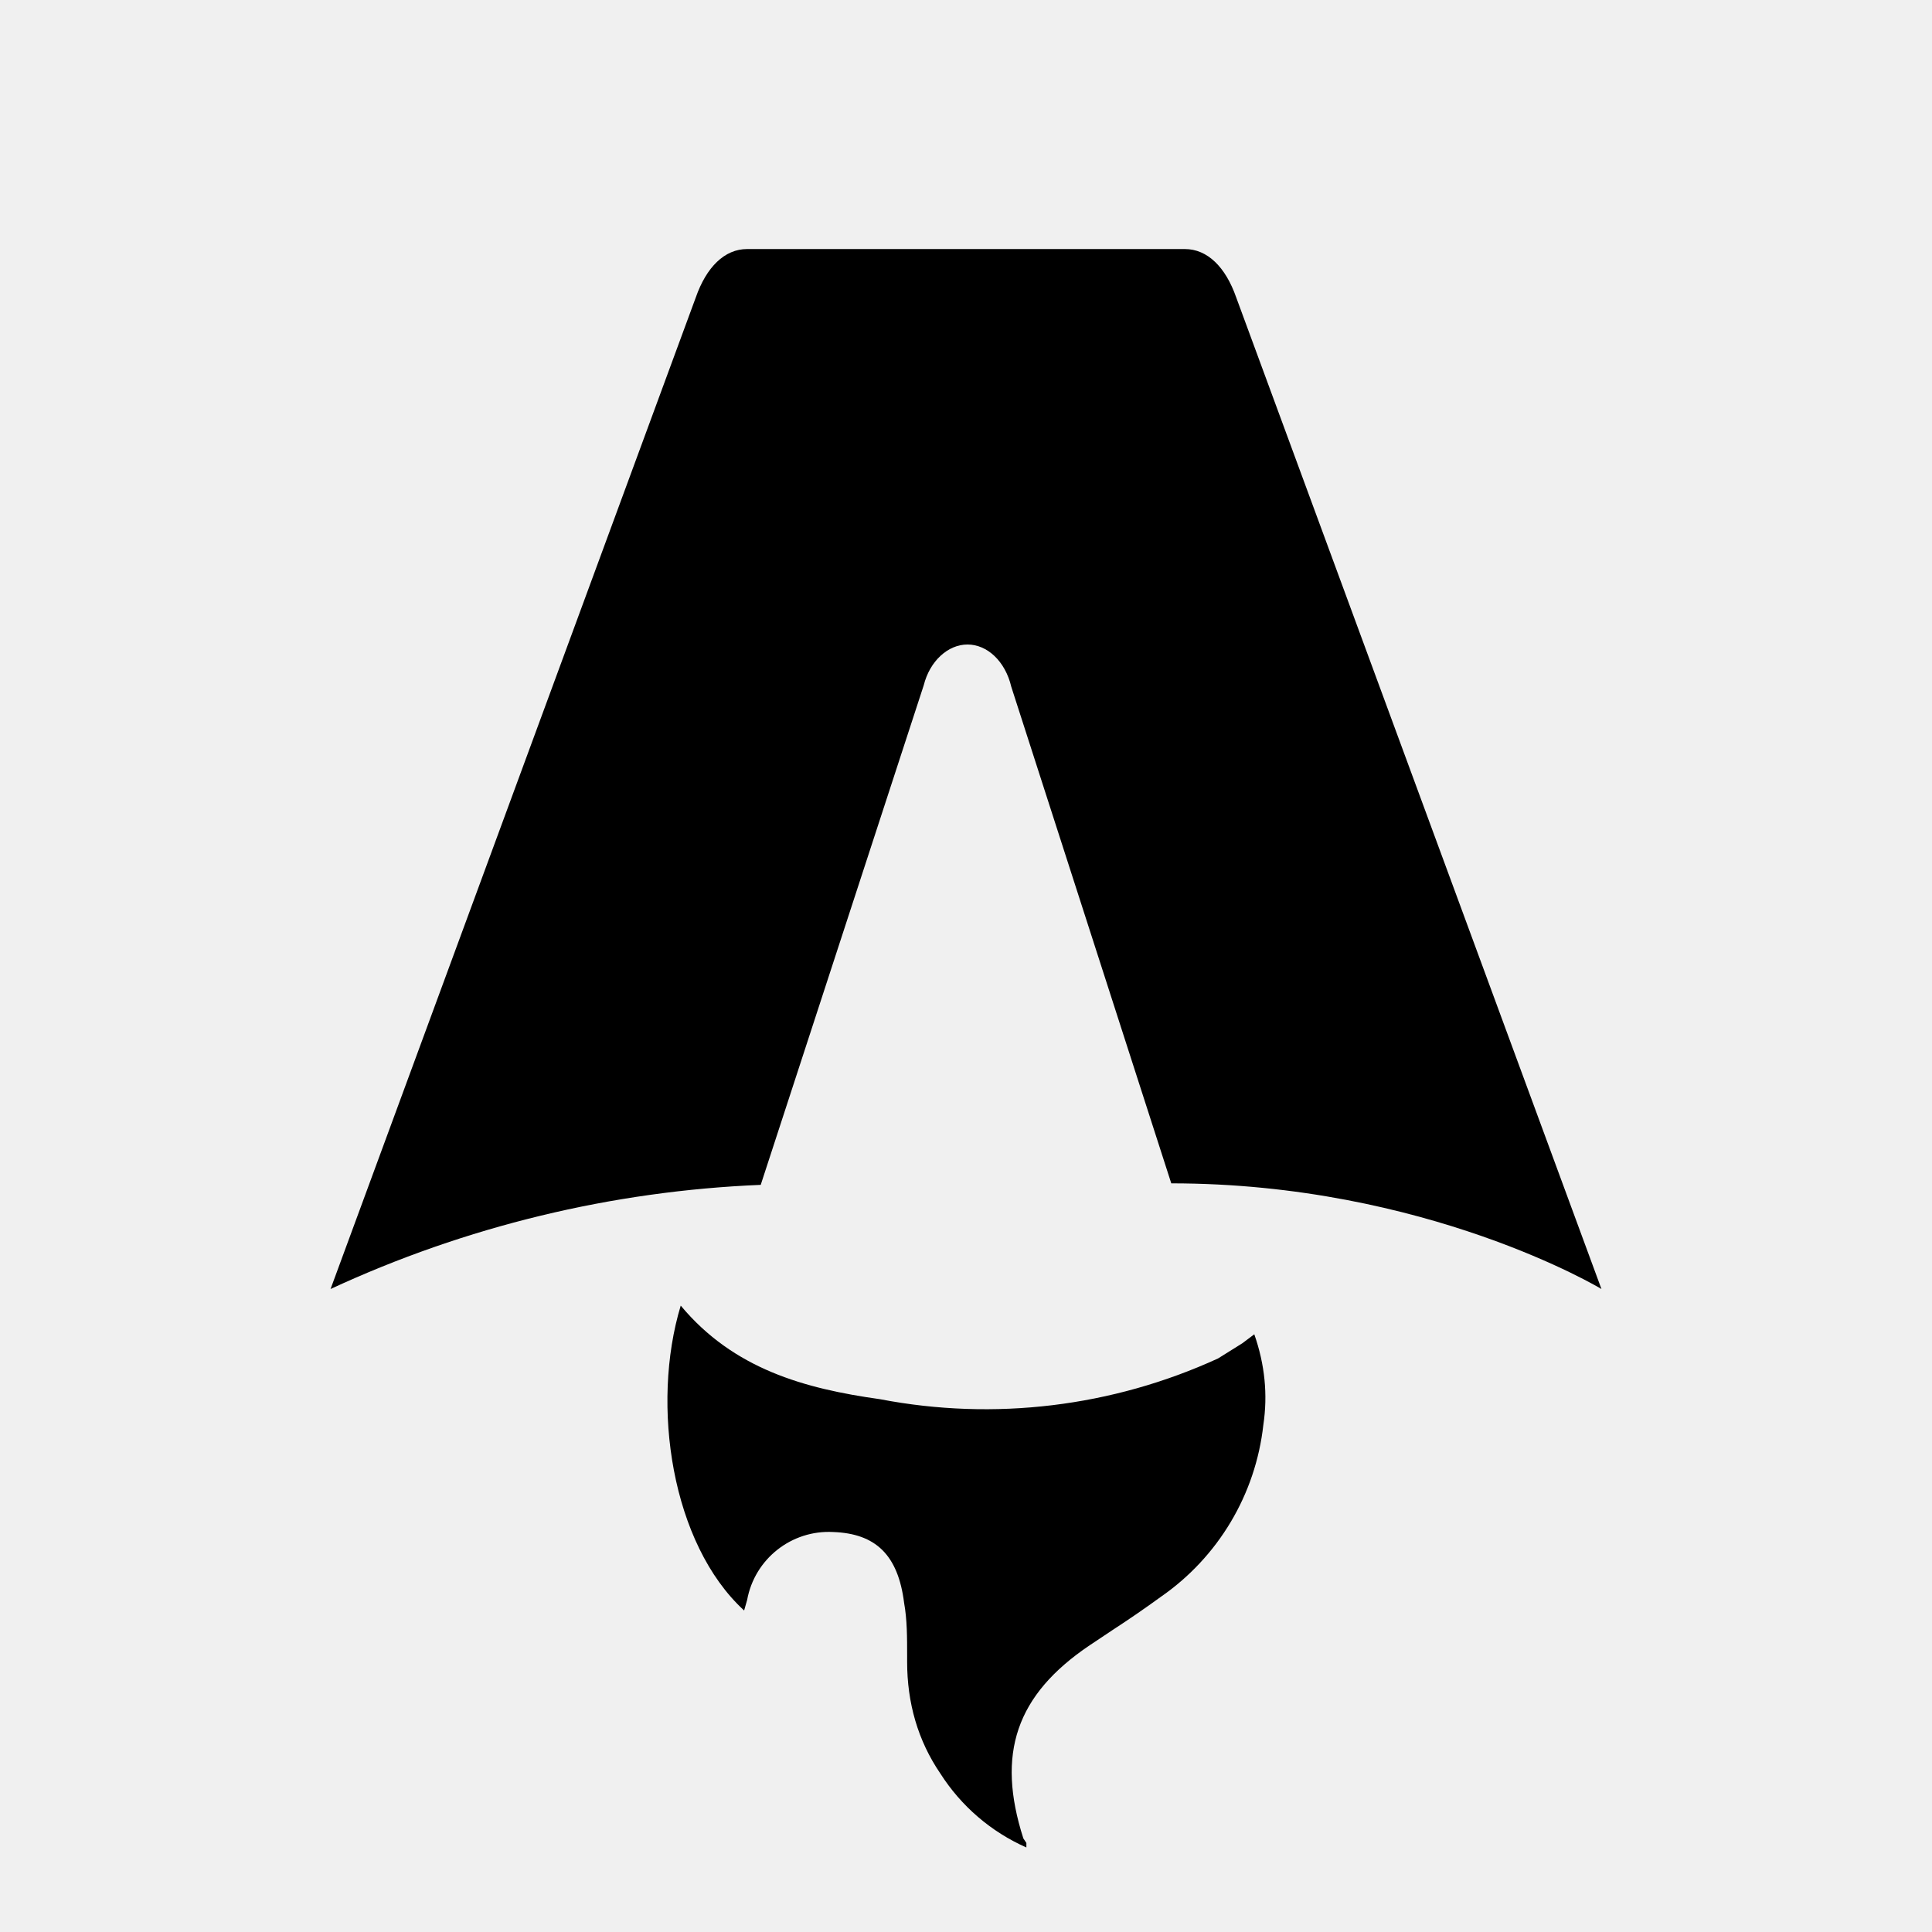
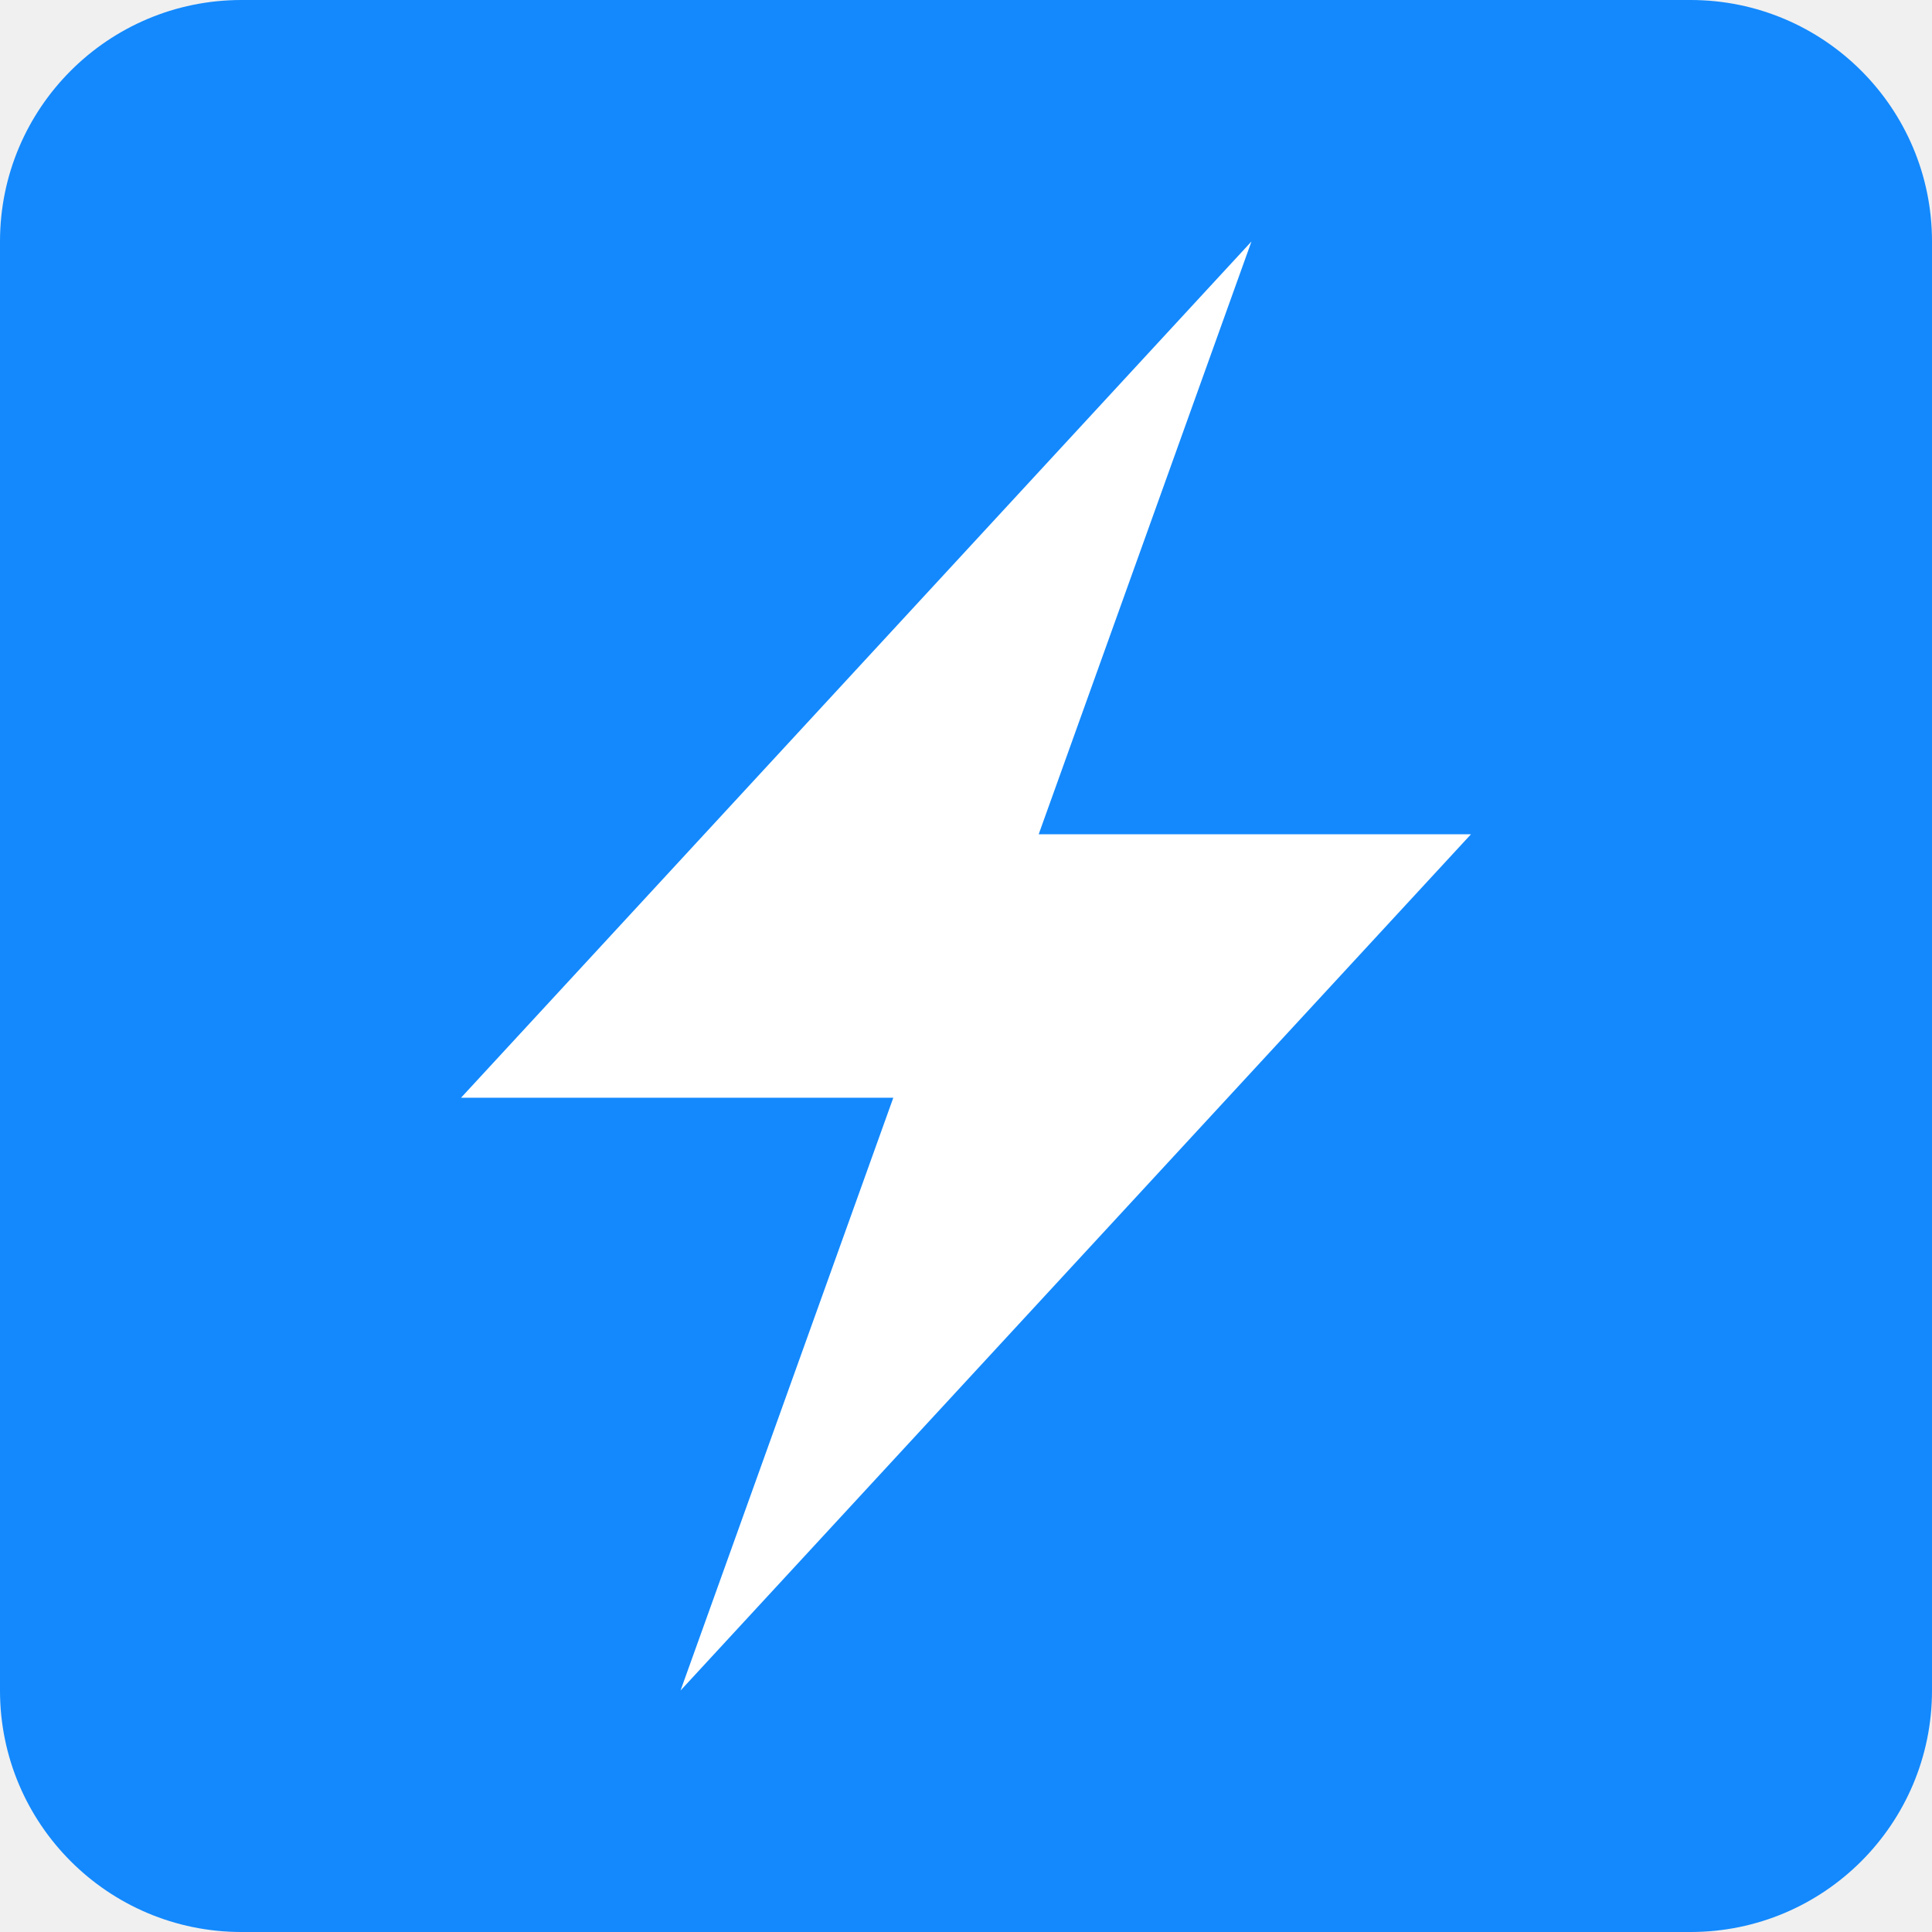
- <svg xmlns="http://www.w3.org/2000/svg" fill="none" viewBox="0 0 128 128">
-   <path d="M50.4 78.5a75.1 75.1 0 0 0-28.5 6.9l24.2-65.7c.7-2 1.9-3.2 3.4-3.2h29c1.5 0 2.7 1.2 3.4 3.2l24.2 65.7s-11.6-7-28.5-7L67 45.5c-.4-1.7-1.6-2.8-2.9-2.8-1.3 0-2.5 1.1-2.9 2.7L50.4 78.5Zm-1.1 28.2Zm-4.2-20.2c-2 6.6-.6 15.8 4.2 20.2a17.5 17.5 0 0 1 .2-.7 5.5 5.5 0 0 1 5.7-4.5c2.8.1 4.3 1.5 4.7 4.7.2 1.1.2 2.3.2 3.5v.4c0 2.7.7 5.2 2.2 7.4a13 13 0 0 0 5.7 4.9v-.3l-.2-.3c-1.8-5.6-.5-9.5 4.4-12.8l1.5-1a73 73 0 0 0 3.2-2.2 16 16 0 0 0 6.8-11.4c.3-2 .1-4-.6-6l-.8.6-1.6 1a37 37 0 0 1-22.4 2.7c-5-.7-9.7-2-13.2-6.2Z" />
-   <style>
-         path { fill: #000; }
-         @media (prefers-color-scheme: dark) {
-             path { fill: #FFF; }
-         }
-     </style>
+ <svg xmlns="http://www.w3.org/2000/svg" viewBox="0 0 16 16" width="16" height="16">
+   <rect width="16" height="16" rx="2" fill="#1389fd" />
+   <path d="M7.398 9.091h-3.58L10.364 2 8.602 6.909h3.58L5.636 14l1.762-4.909Z" fill="#fff" />
</svg>
